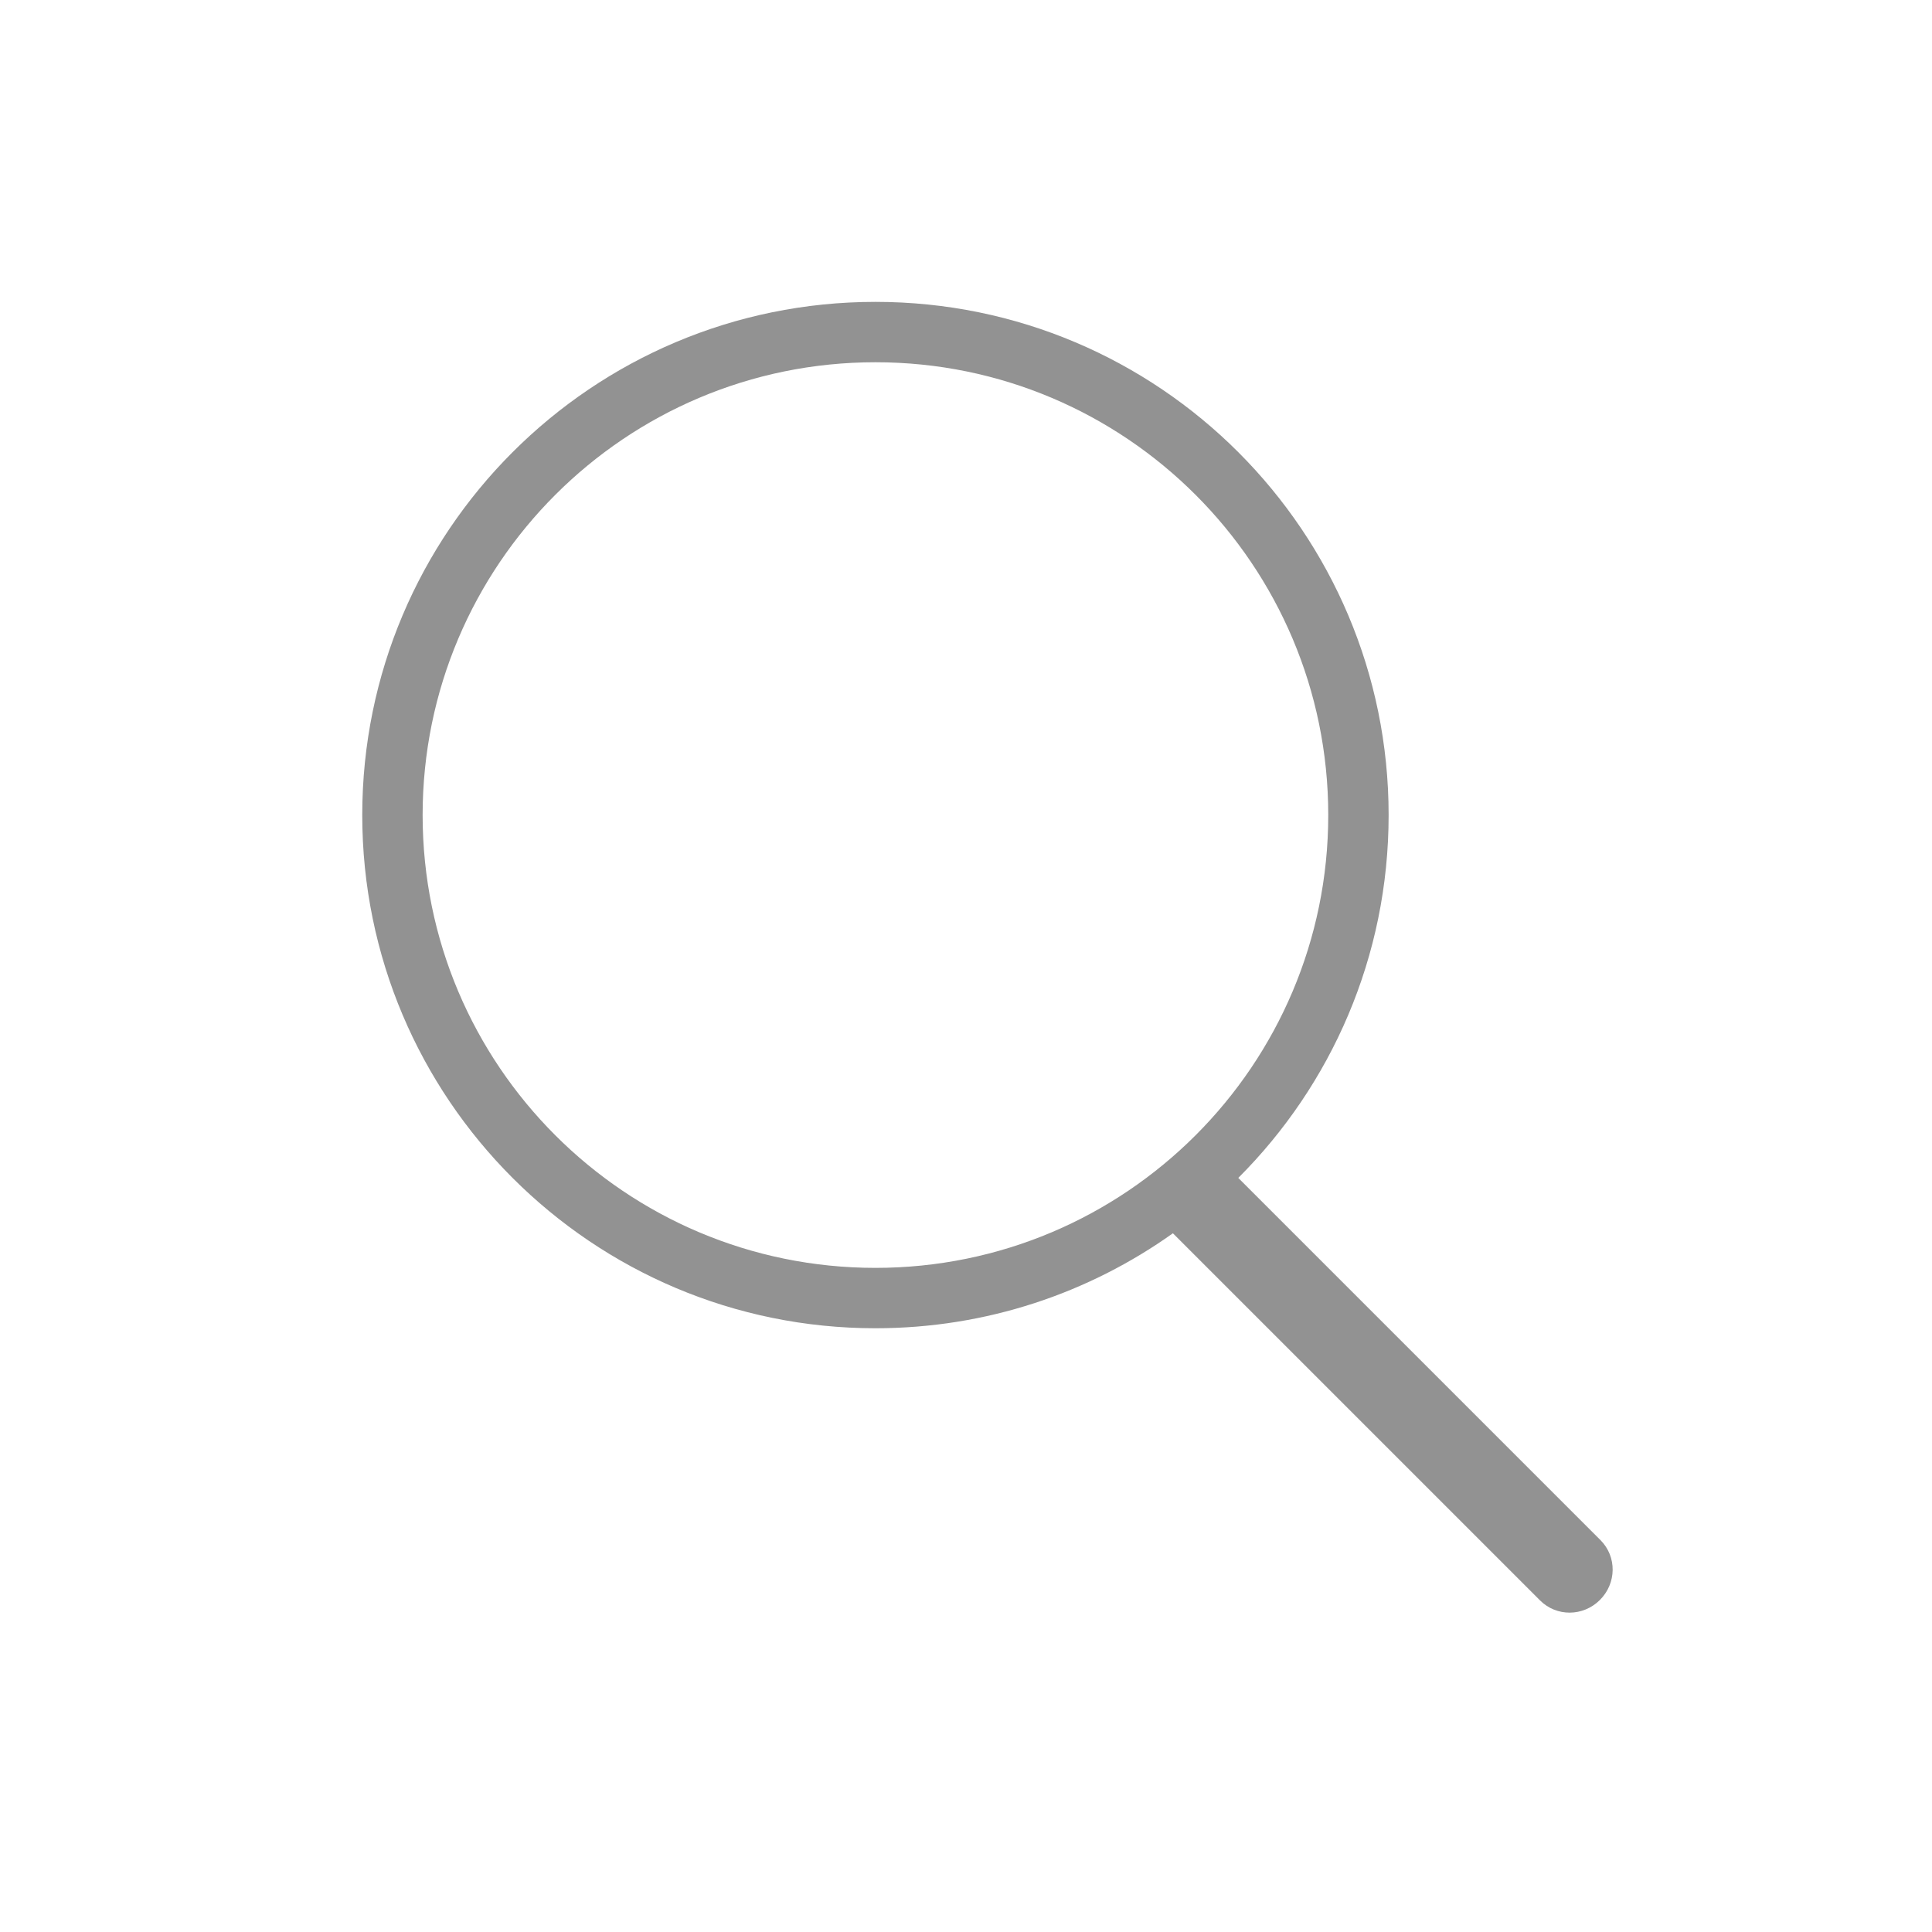
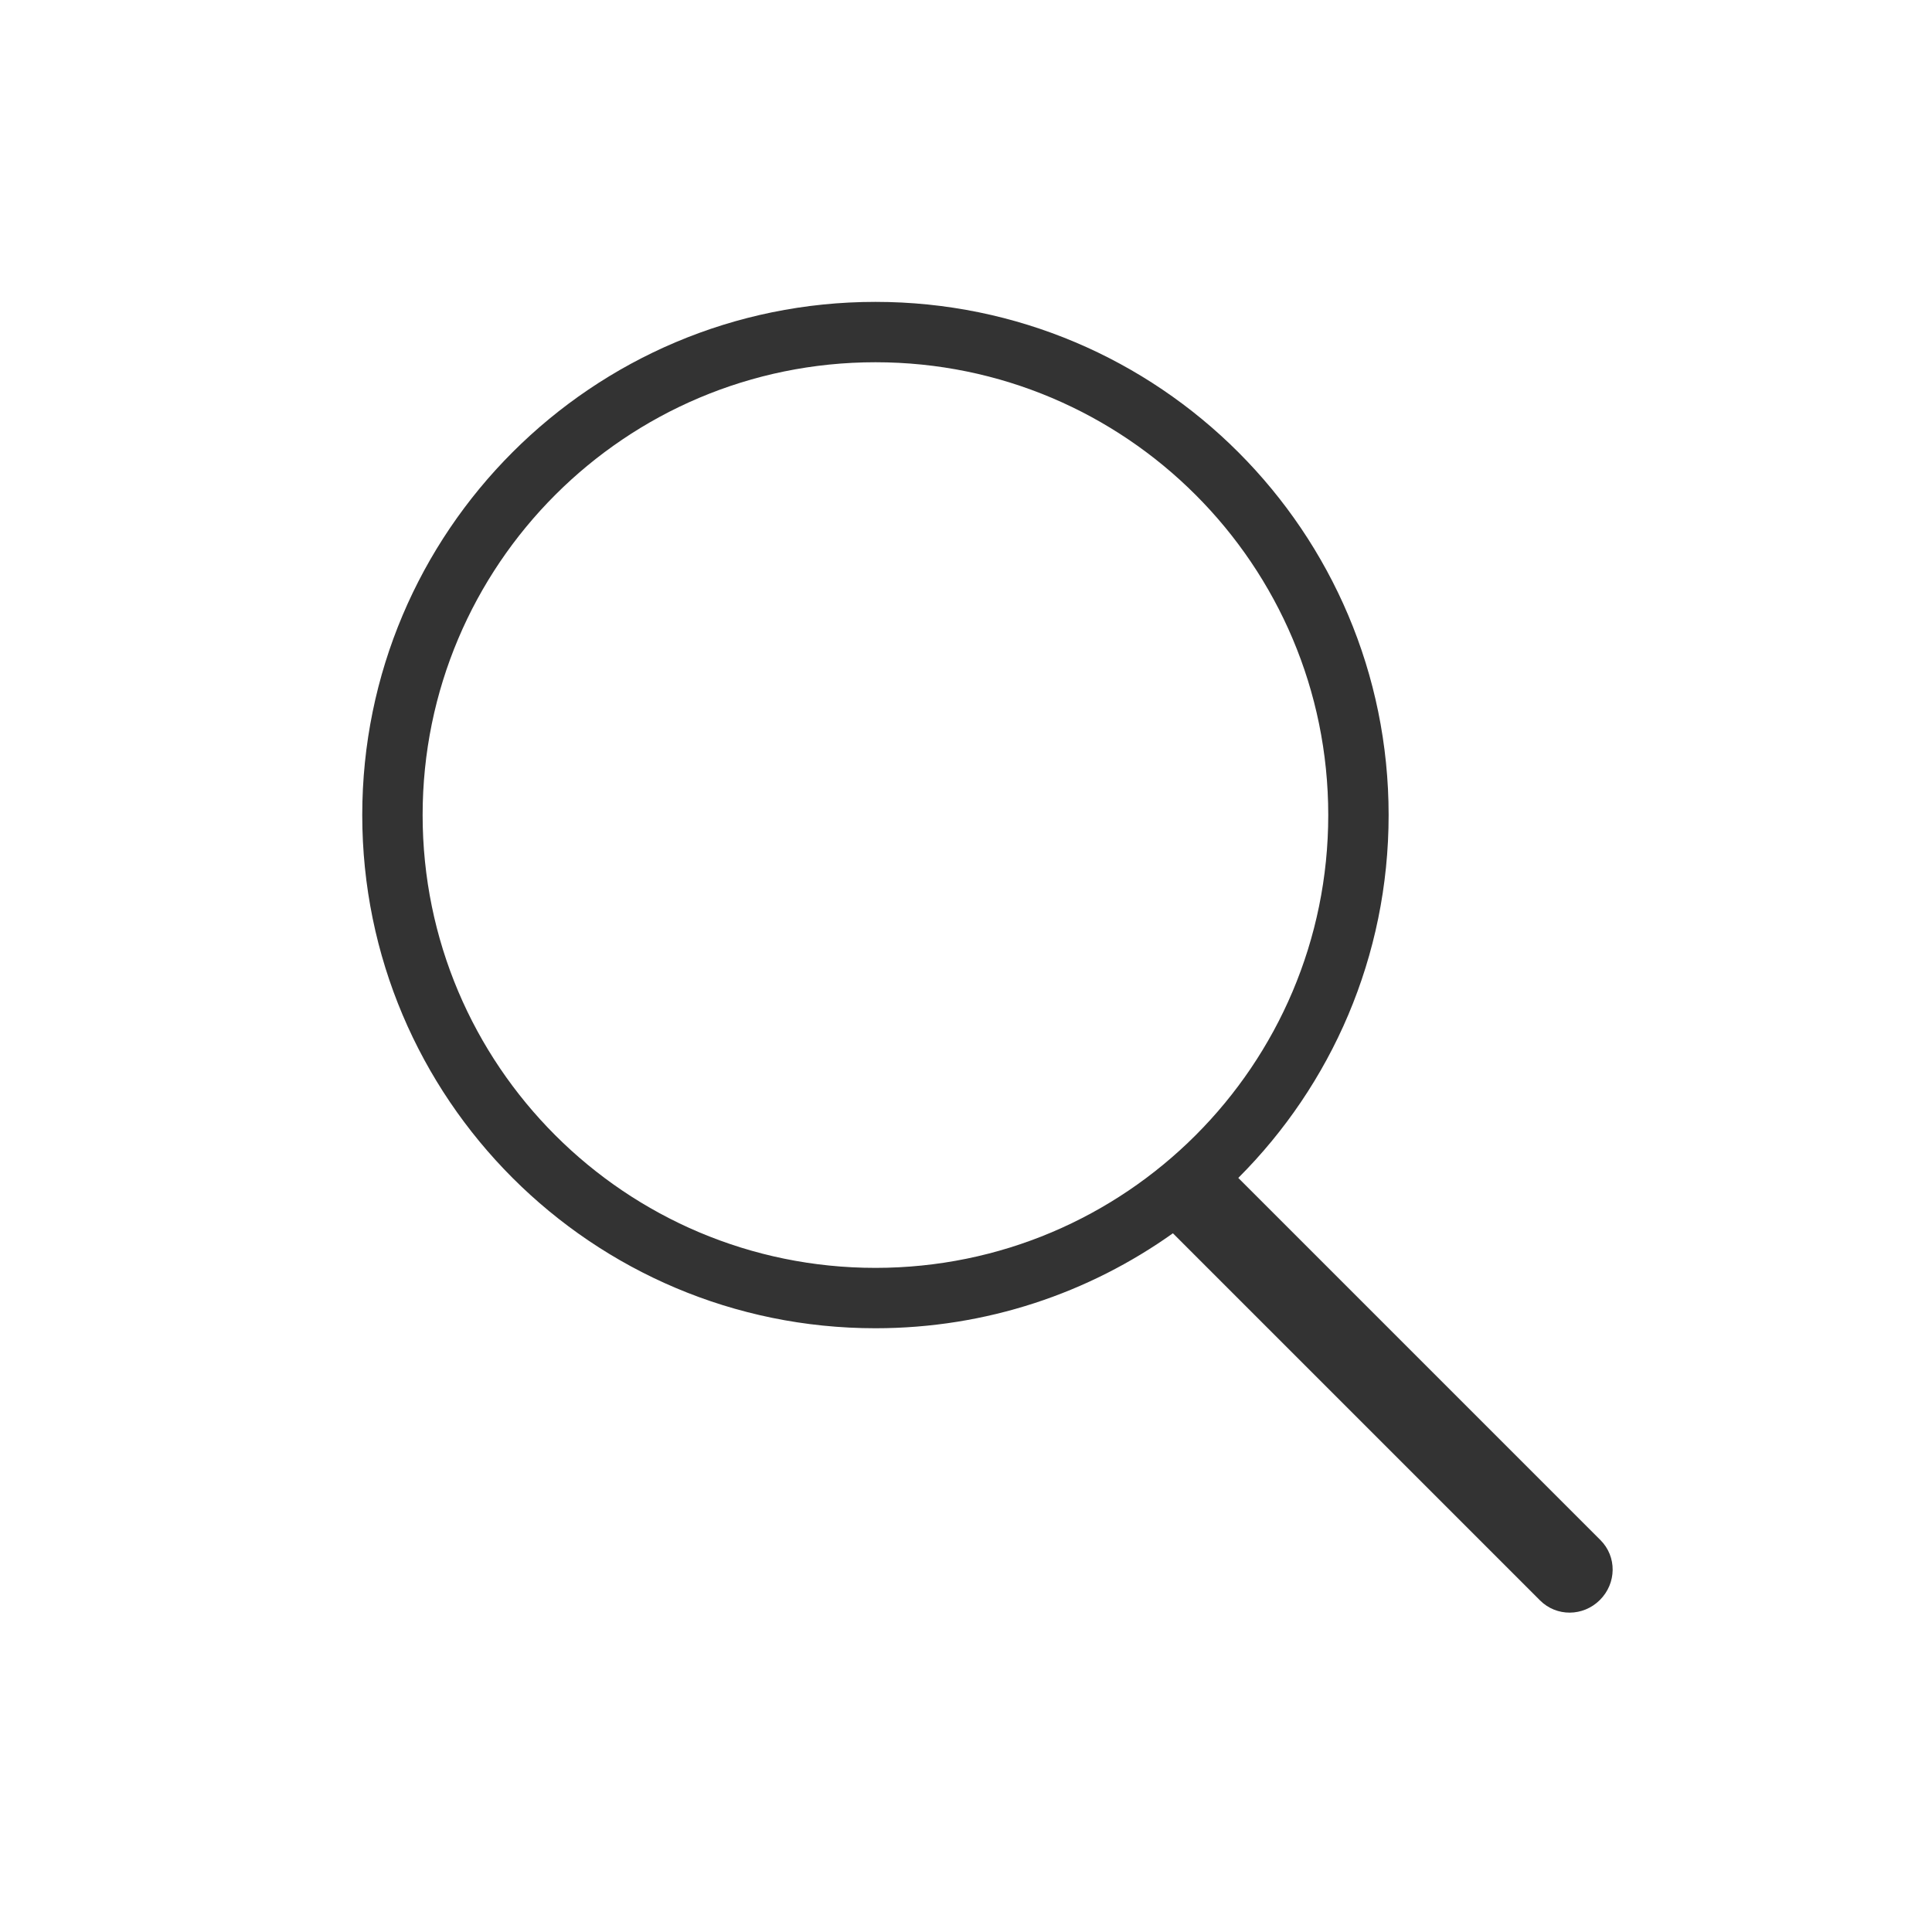
<svg xmlns="http://www.w3.org/2000/svg" height="32px" version="1.1" viewBox="0 0 32 32" width="32px">
-   <defs />
  <g fill="none" fill-rule="evenodd" id="Page-1" stroke="none" stroke-width="1">
-     <g fill="#929292" id="icon-111-search">
+     <g fill="#333333" id="icon-111-search">
      <path d="M19.427,20.427 C18.037,21.417 16.337,22 14.5,22 C9.806,22 6,18.194 6,13.5 C6,8.806 9.806,5 14.5,5 C19.194,5 23,8.806 23,13.5 C23,15.847 22.049,17.972 20.51,19.51 L26.508,25.508 C26.783,25.783 26.776,26.224 26.5,26.5 C26.222,26.778 25.78,26.78 25.508,26.508 L19.427,20.427 L19.427,20.427 Z M14.5,21 C18.642,21 22,17.642 22,13.5 C22,9.358 18.642,6 14.5,6 C10.358,6 7,9.358 7,13.5 C7,17.642 10.358,21 14.5,21 L14.5,21 Z" id="search" />
    </g>
  </g>
</svg>
